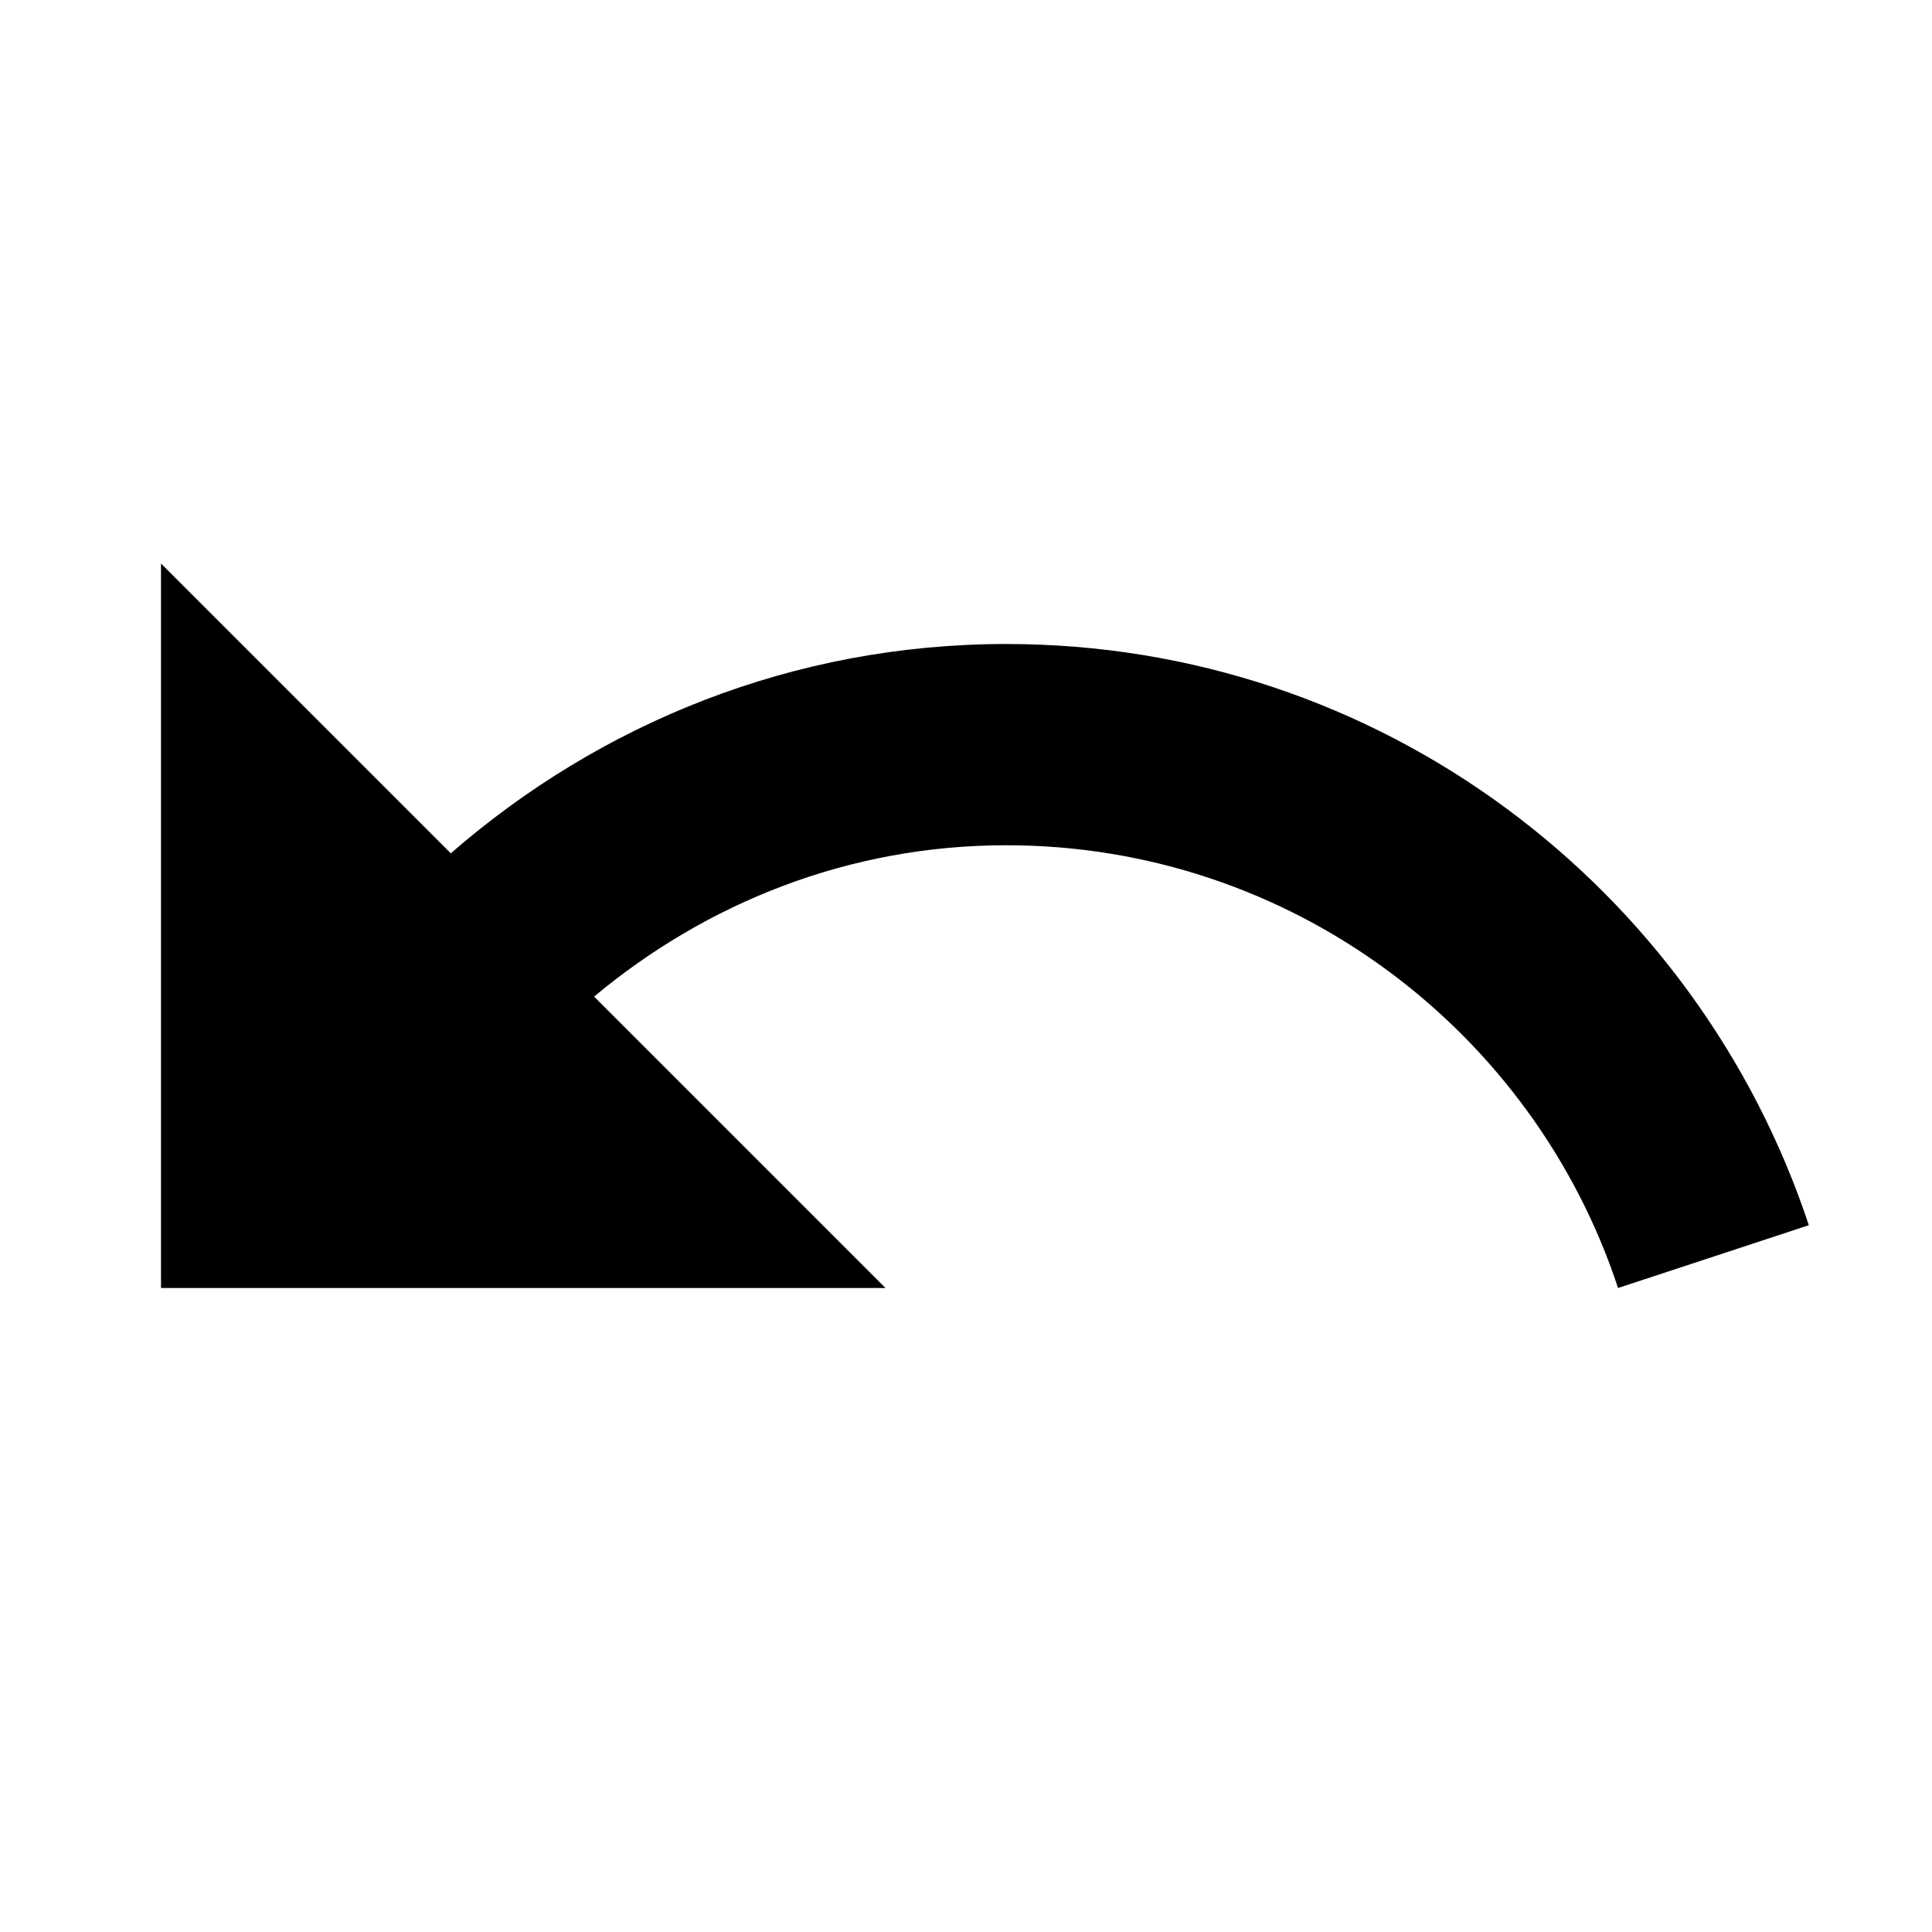
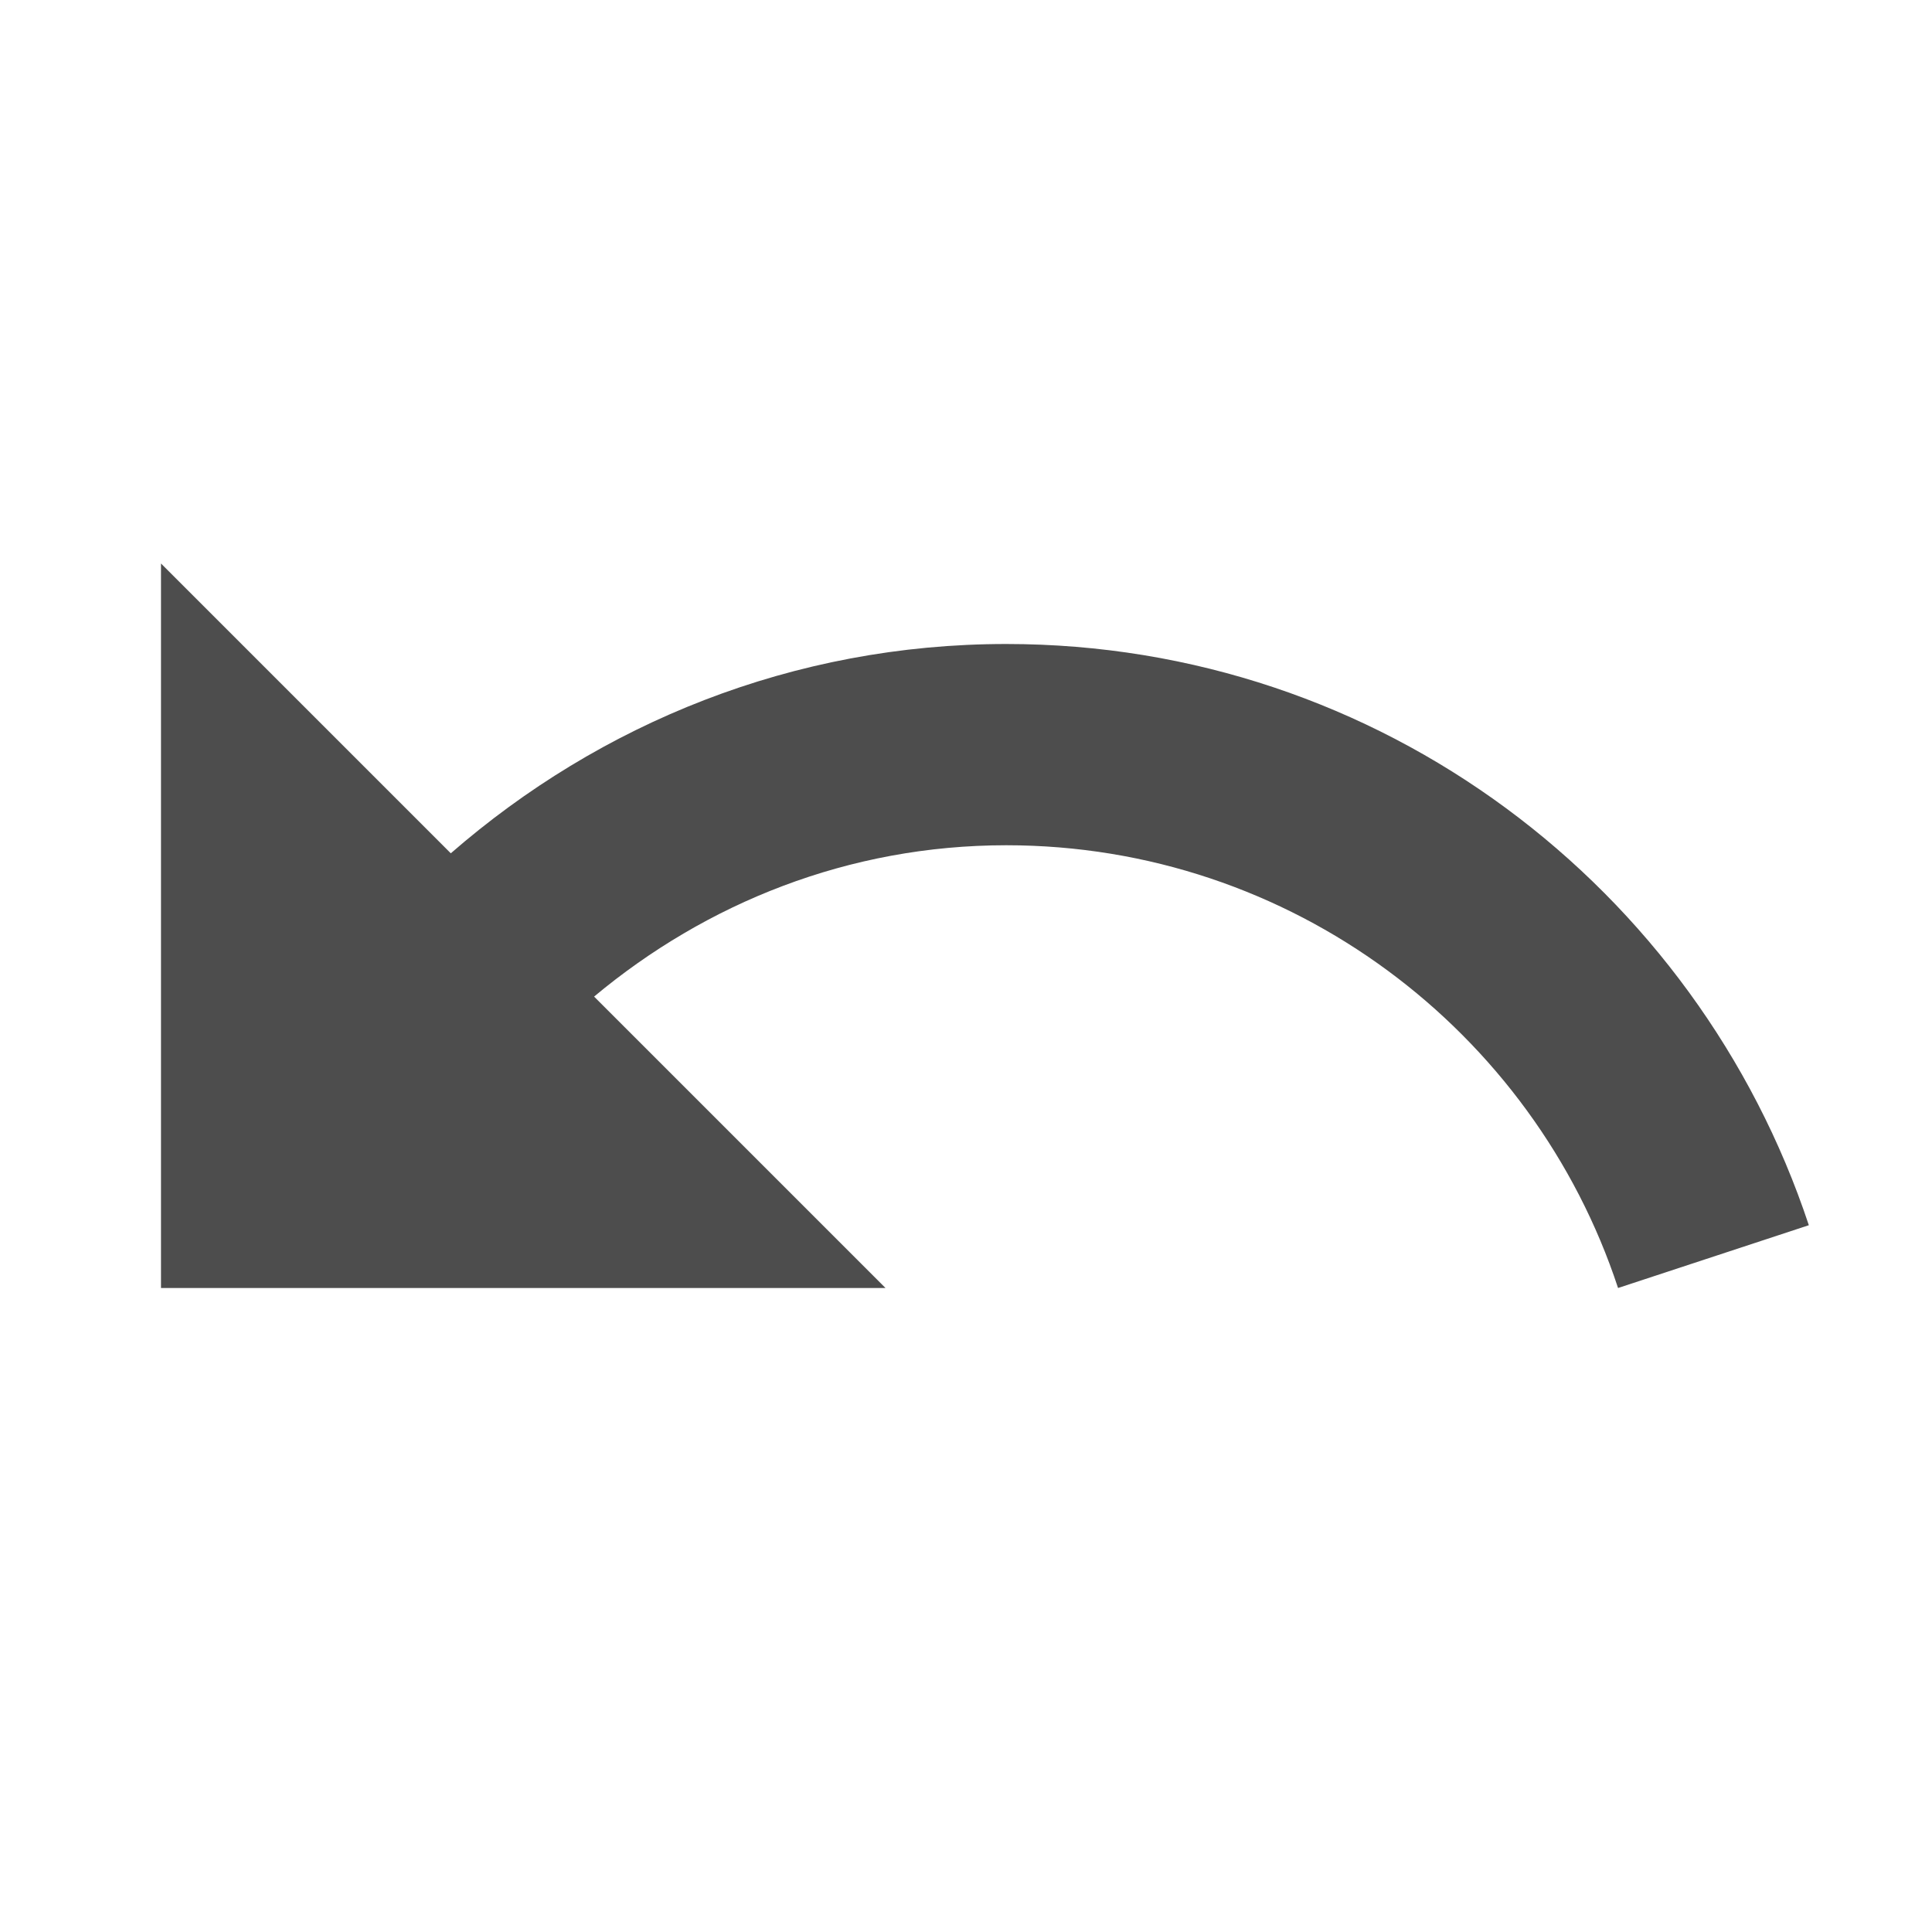
- <svg xmlns="http://www.w3.org/2000/svg" fill="#000000" height="18" viewBox="0 0 24 24" width="18">
+ <svg xmlns="http://www.w3.org/2000/svg" fill="#4d4d4d" height="18" viewBox="0 0 24 24" width="18">
  <path d="M0 0h24v24H0z" fill="none" />
  <path d="M12.5 8c-2.65 0-5.05.99-6.9 2.6L2 7v9h9l-3.62-3.62c1.39-1.16 3.16-1.88 5.12-1.88 3.54 0 6.55 2.31 7.6 5.5l2.37-.78C21.08 11.03 17.15 8 12.5 8z" />
</svg>
